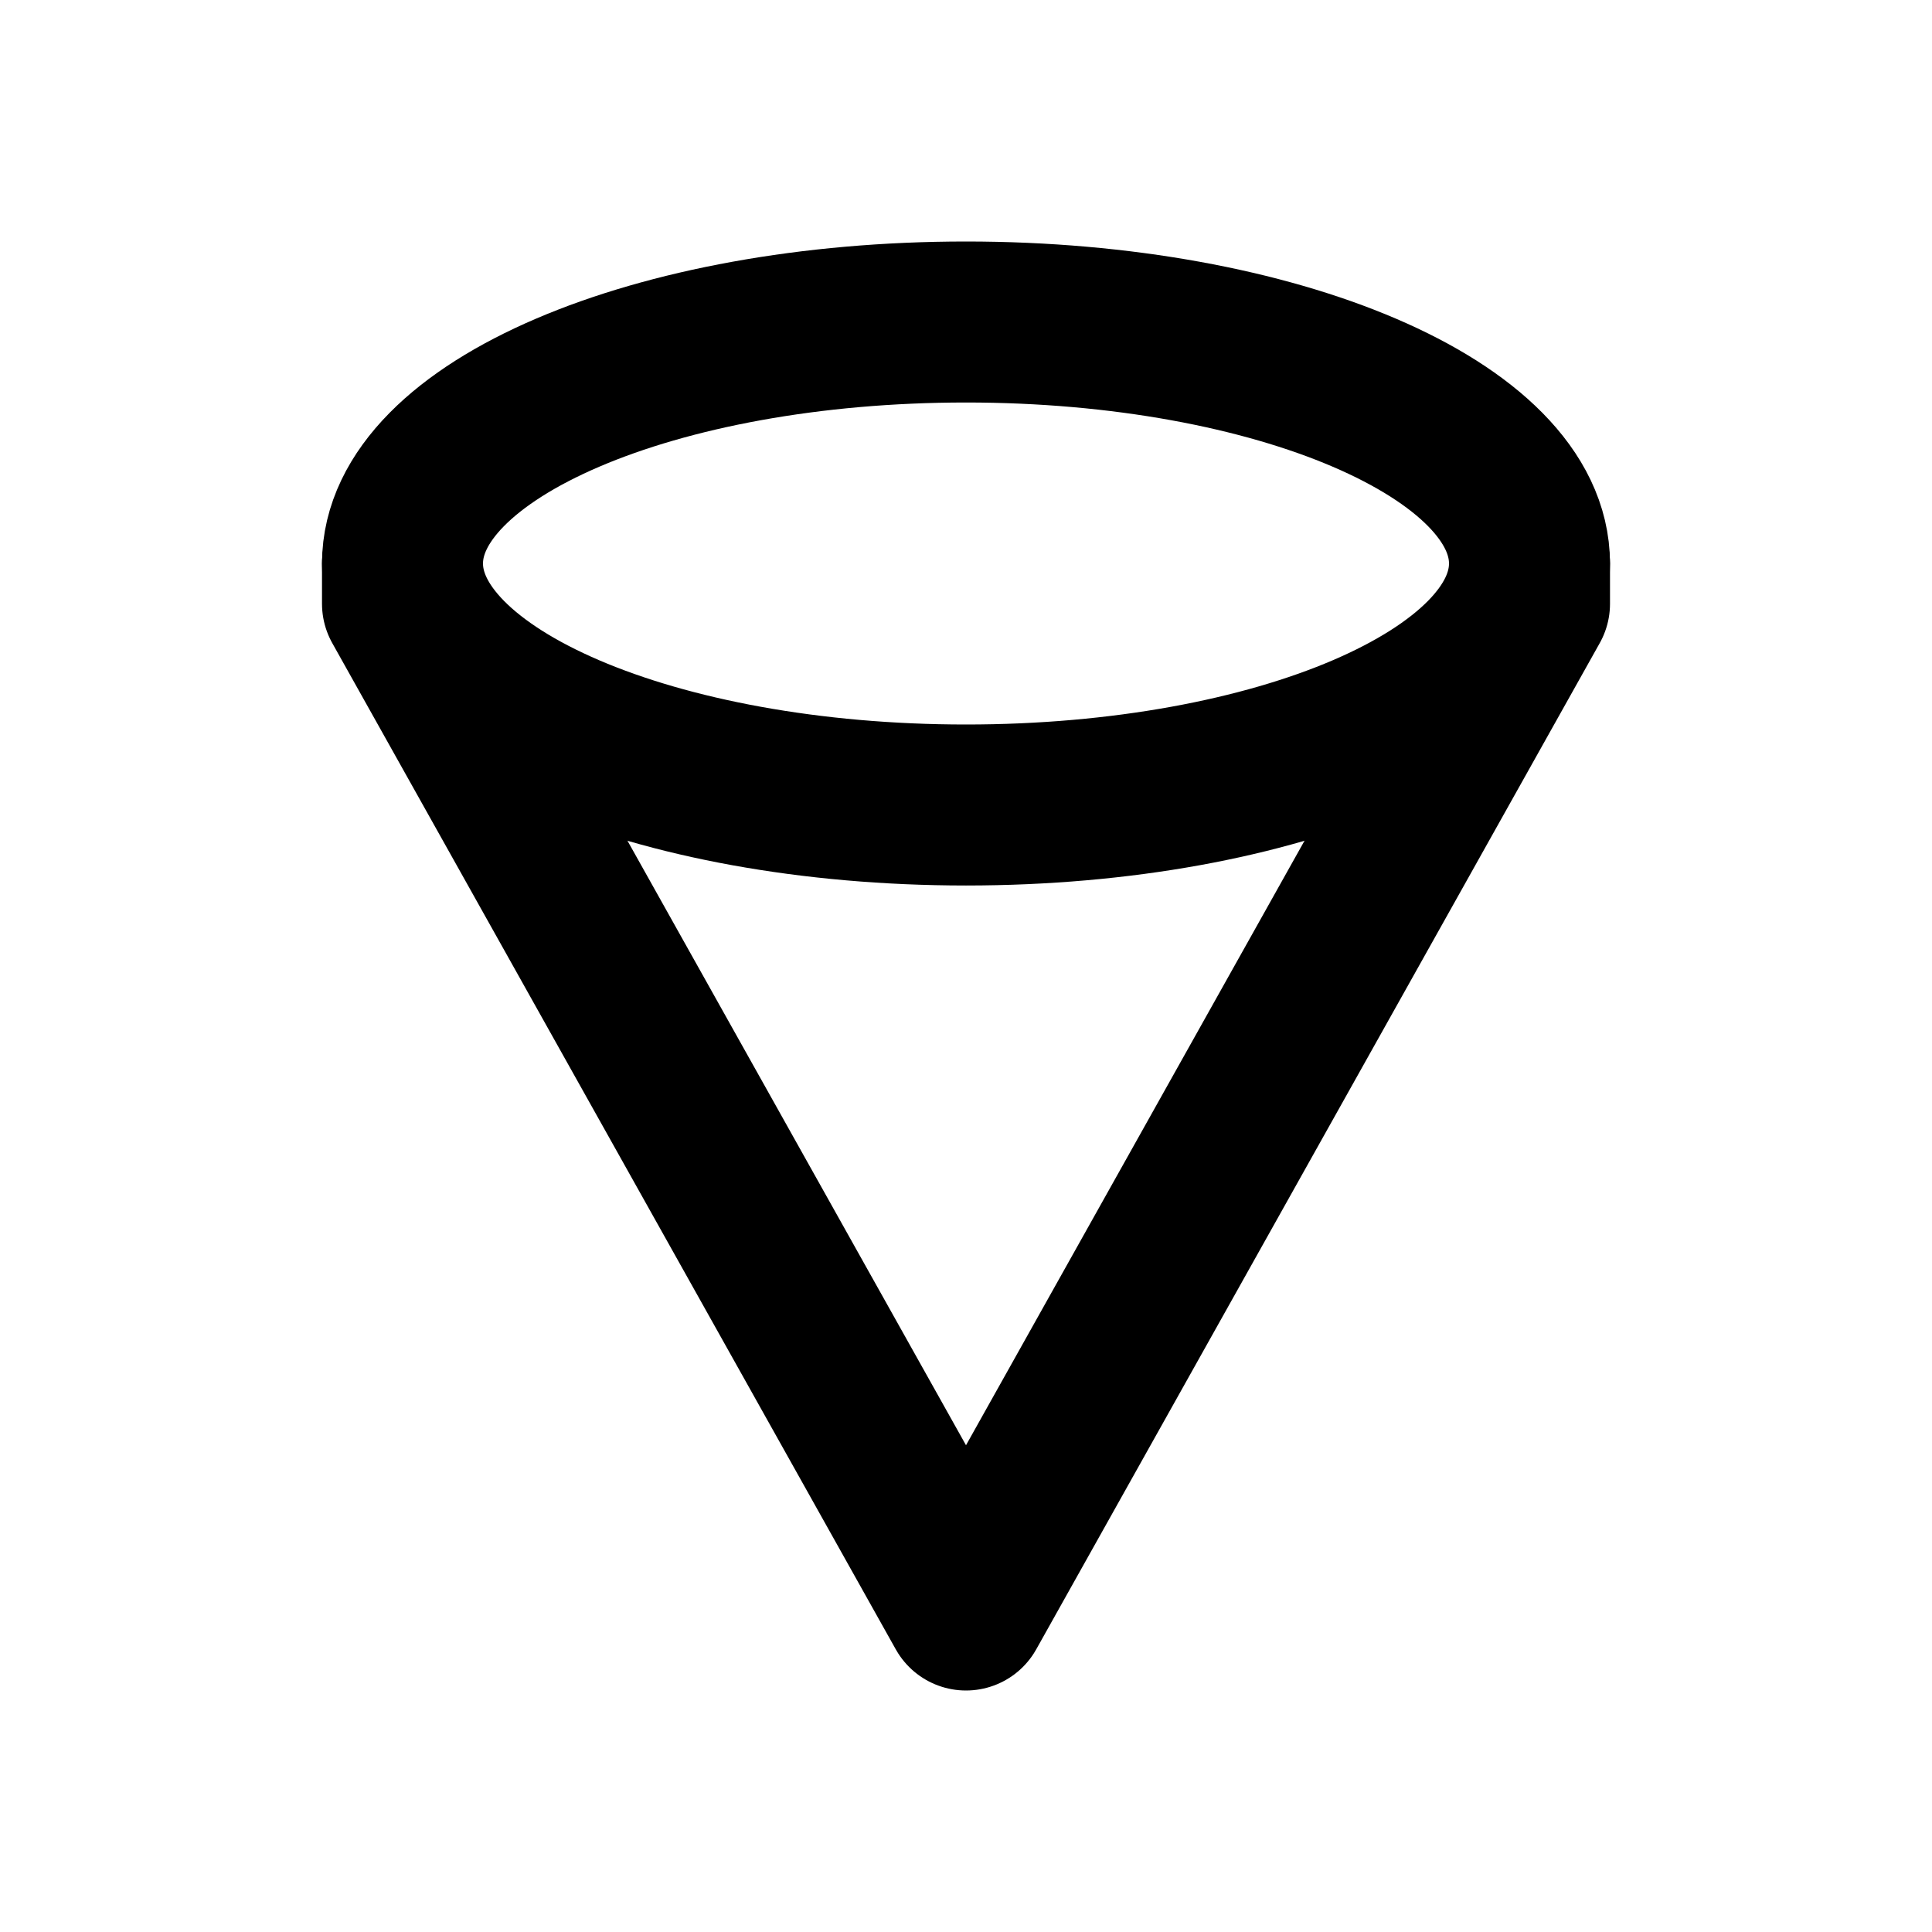
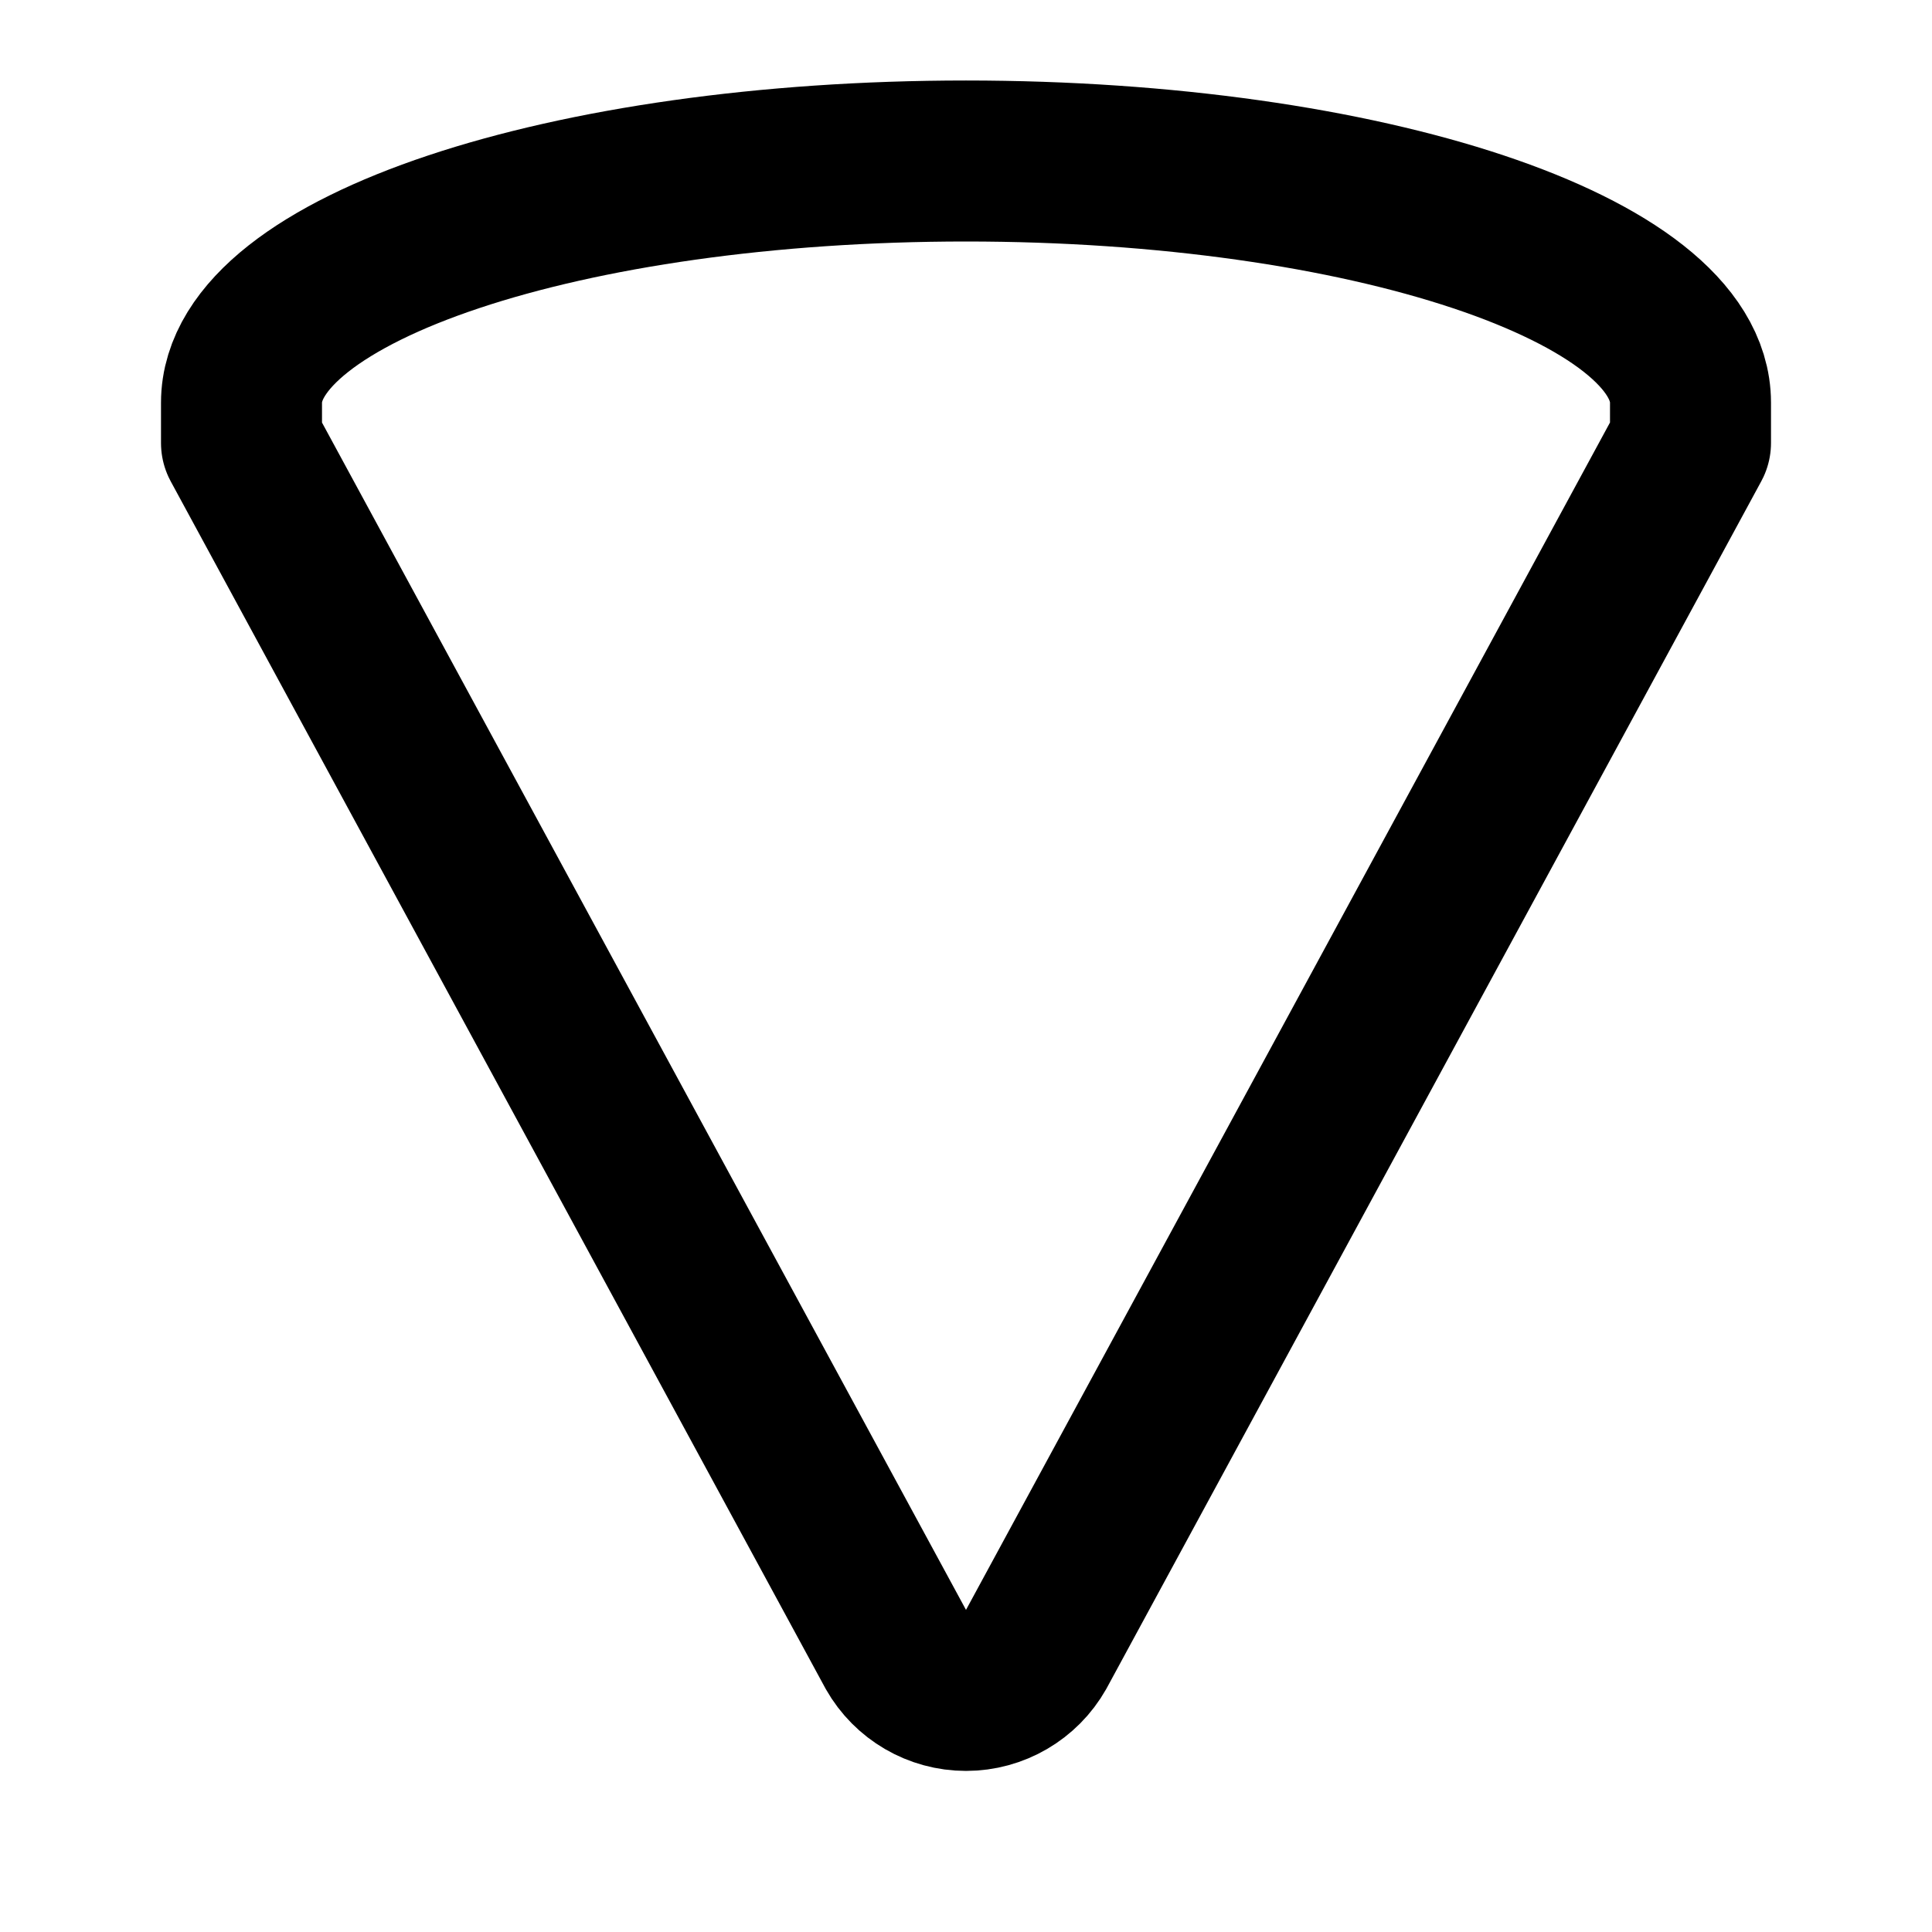
<svg xmlns="http://www.w3.org/2000/svg" width="24" height="24" viewBox="0 0 24 24" stroke-width="2" stroke="currentColor" fill="none" stroke-linecap="round" stroke-linejoin="round">
-   <path d="M12 7m-7 0a7 3 0 1 0 14 0a7 3 0 1 0 -14 0" />
-   <path d="M19 7v.5l-7 12.5l-7 -12.5v-.5" />
+   <path d="M21 5.002v.5l-8.13 14.99a1 1 0 0 1 -1.74 0l-8.13 -14.989v-.5c0 -1.659 4.03 -3.003 9 -3.003s9 1.344 9 3.002" />
</svg>
